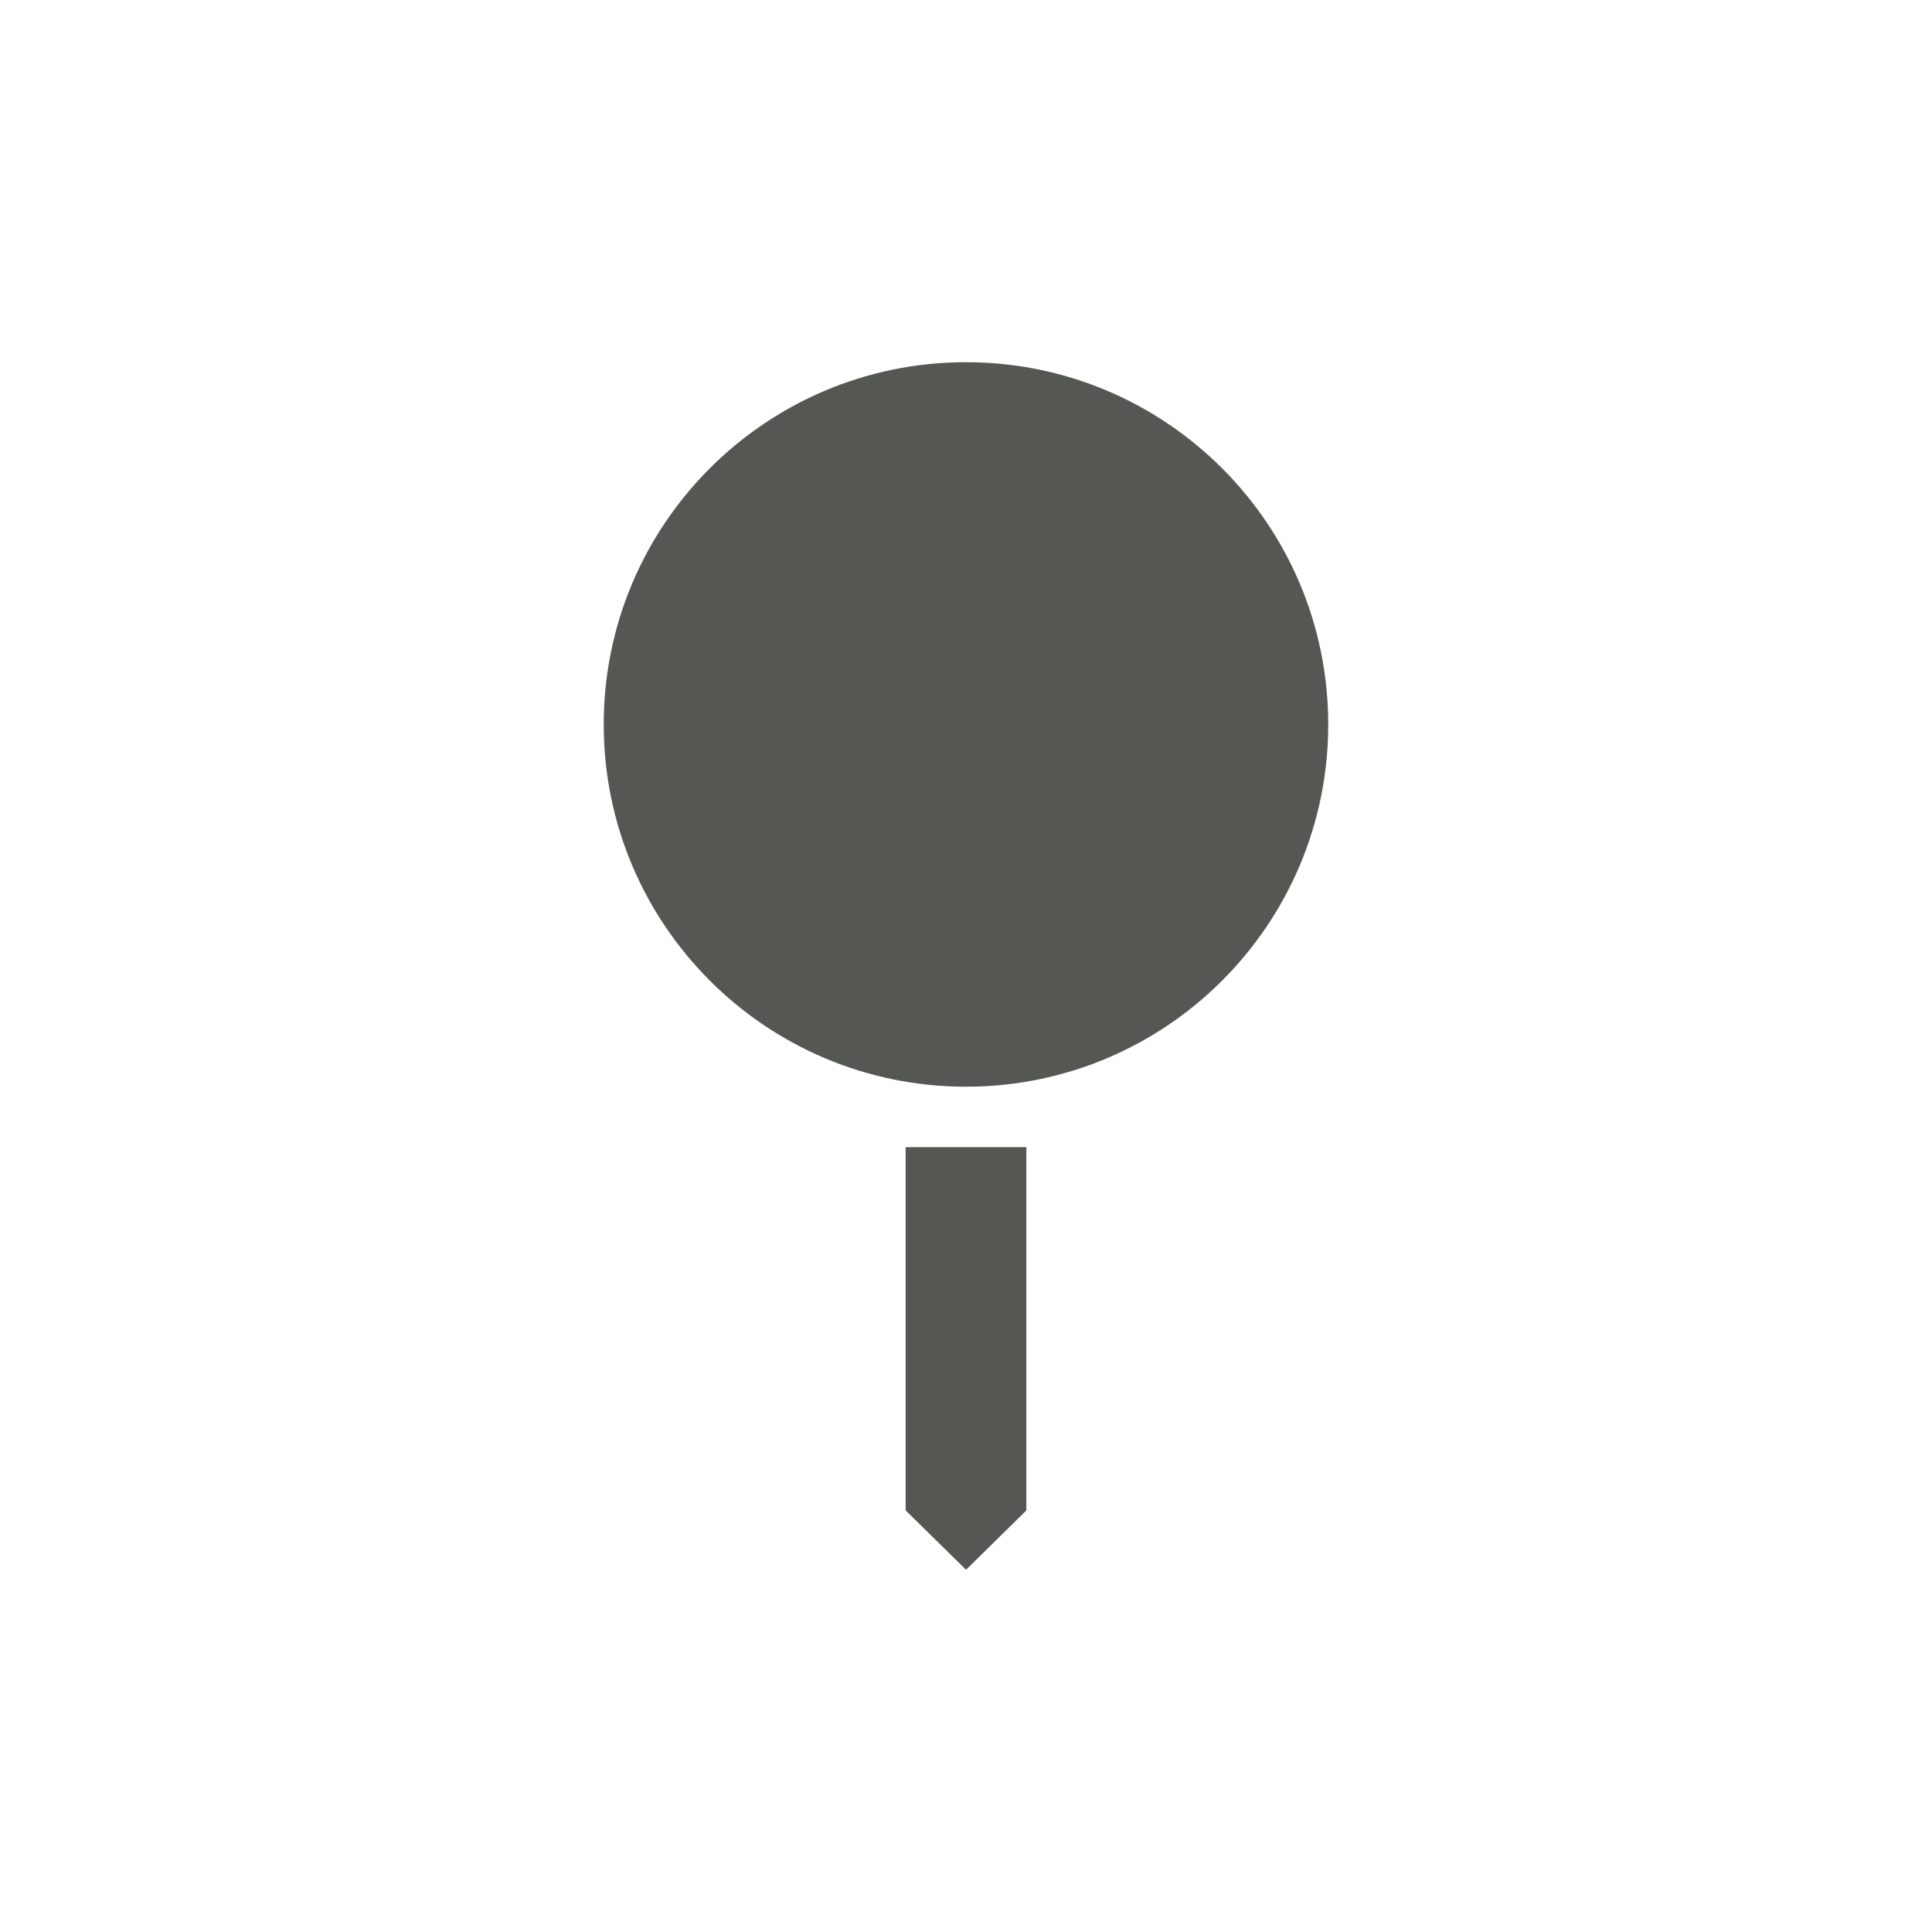
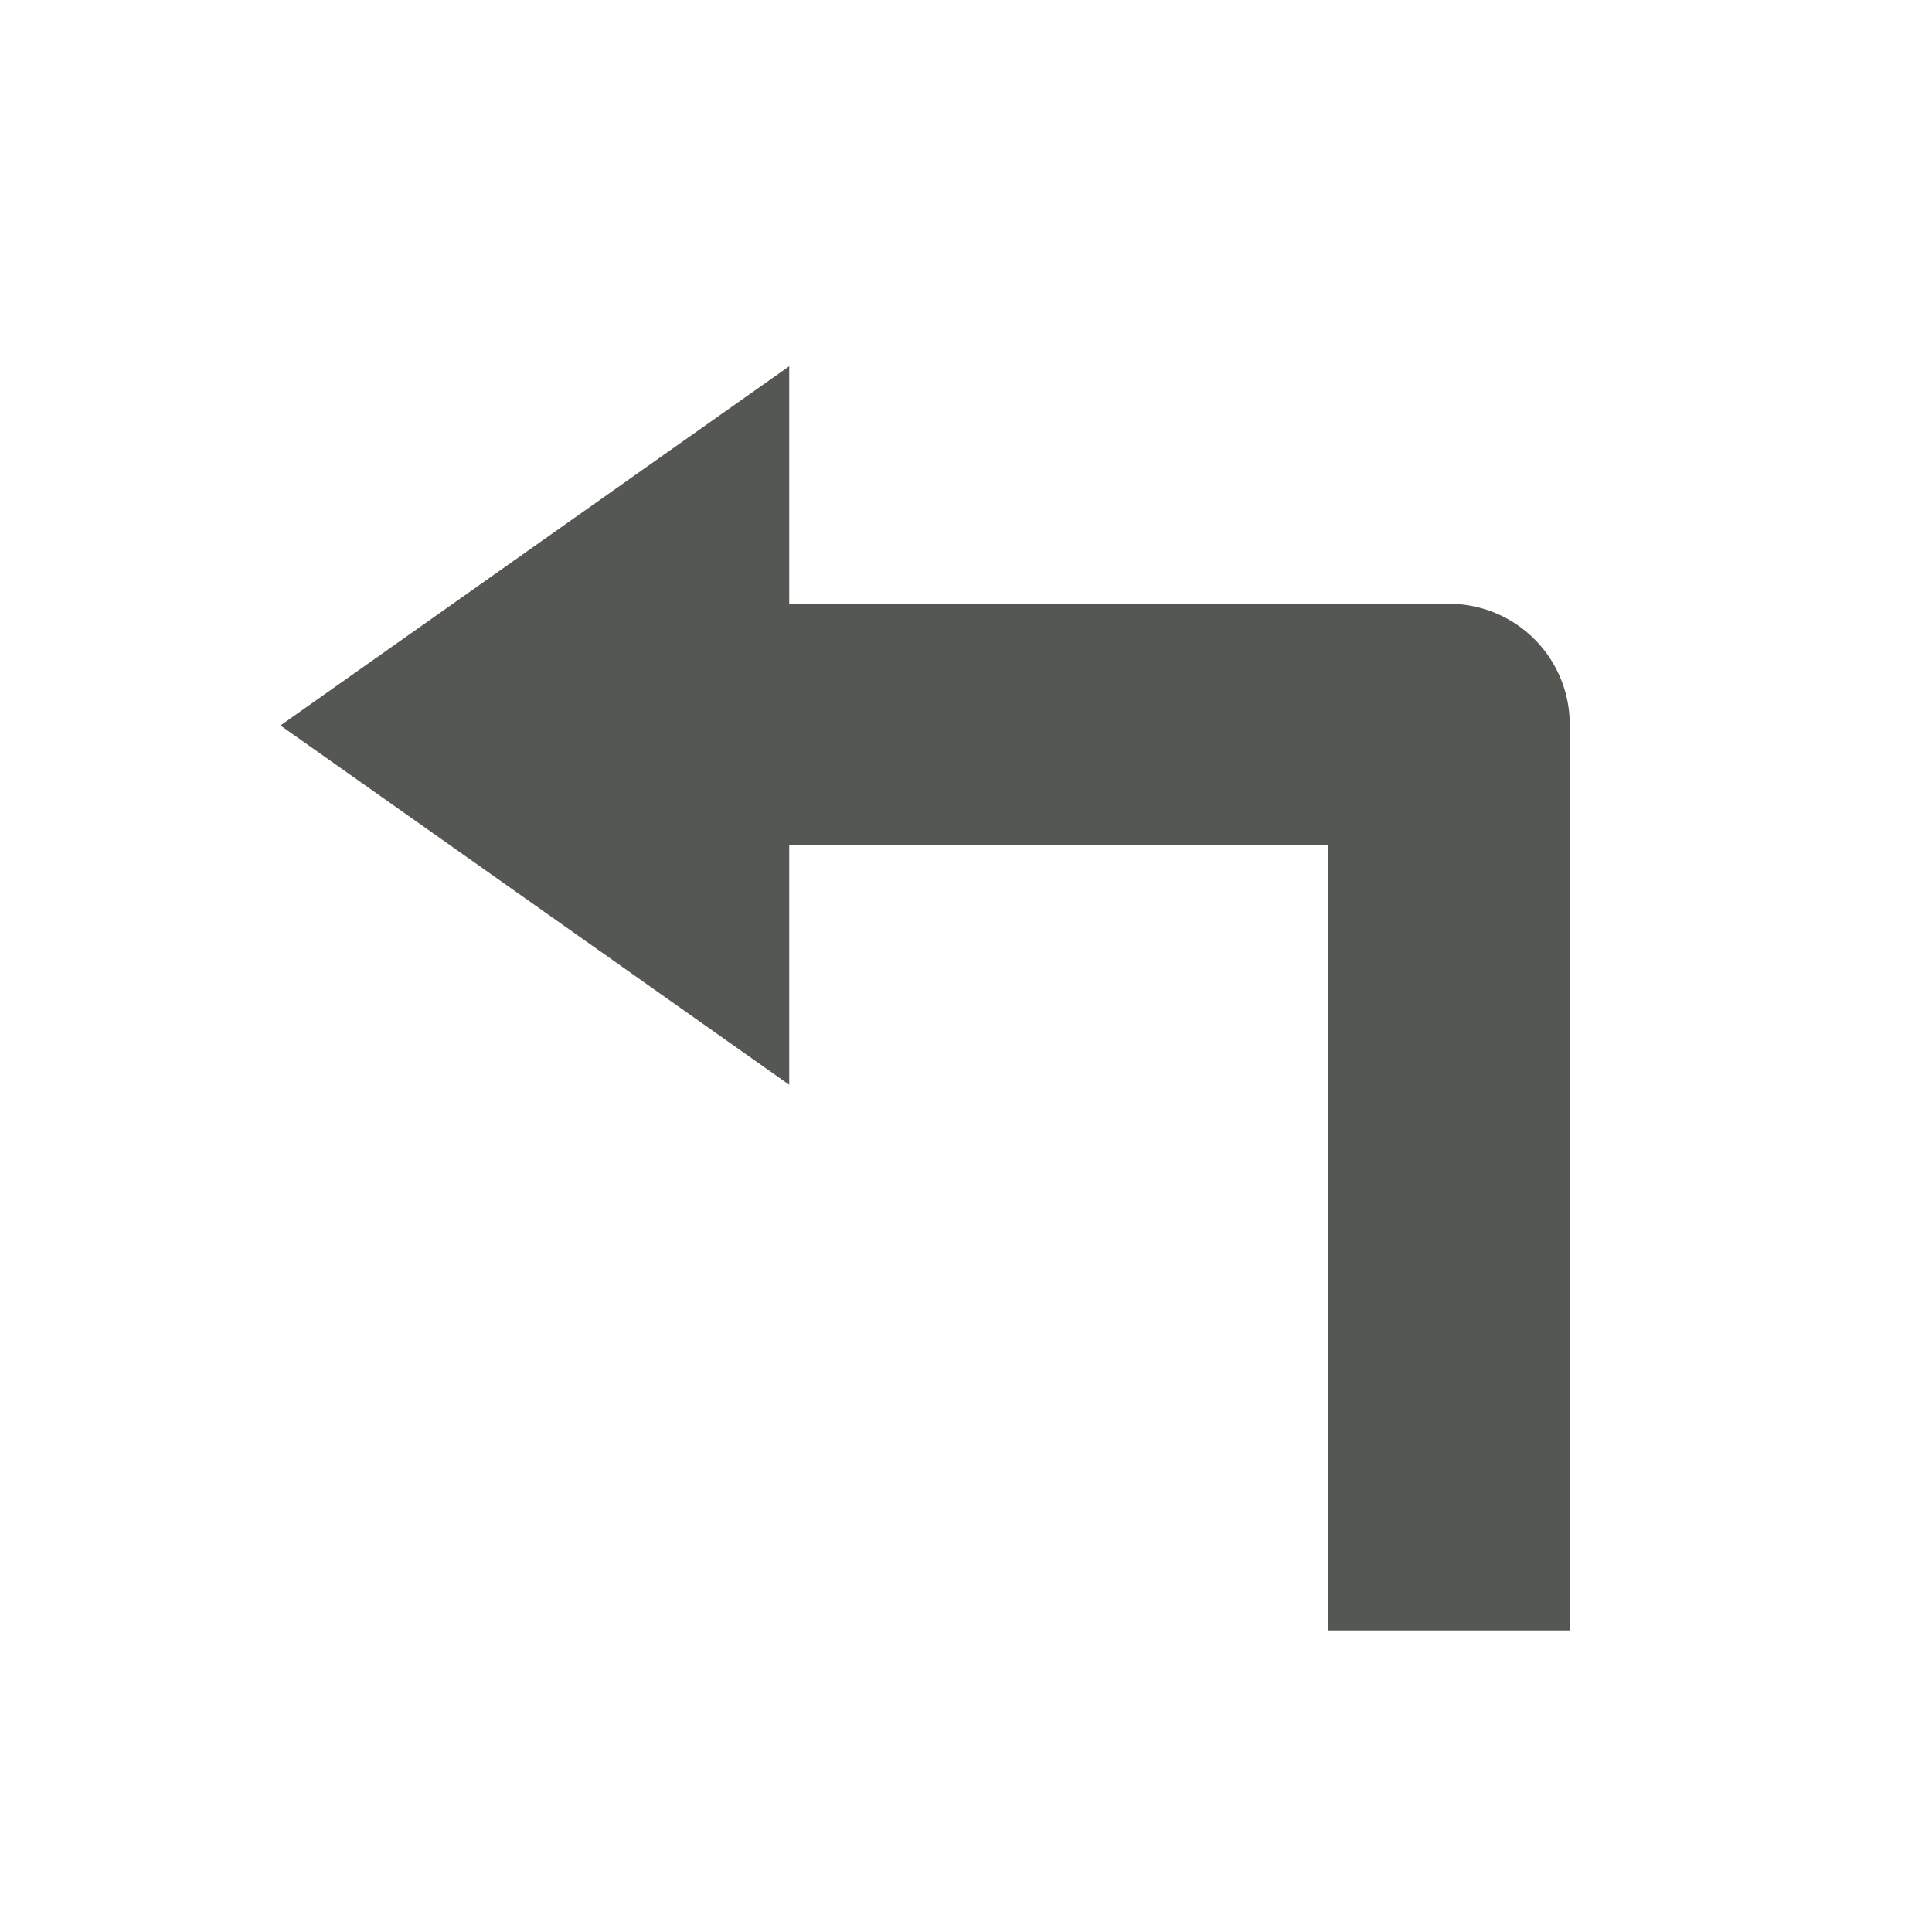
<svg xmlns="http://www.w3.org/2000/svg" width="32px" height="32px" id="svg13790" version="1.1">
  <defs id="defs13792" />
  <g id="layer1">
-     <path style="font-size:medium;font-style:normal;font-variant:normal;font-weight:normal;font-stretch:normal;text-indent:0;text-align:start;text-decoration:none;line-height:normal;letter-spacing:normal;word-spacing:normal;text-transform:none;direction:ltr;block-progression:tb;writing-mode:lr-tb;text-anchor:start;baseline-shift:baseline;color:#000000;fill:#555753;fill-opacity:1;fill-rule:nonzero;stroke:none;stroke-width:2;marker:none;visibility:visible;display:inline;overflow:visible;enable-background:accumulate;font-family:Sans;-inkscape-font-specification:Sans" d="M 15,19 15,25.017 16.001,26 17,25.017 17,19 z" id="path11878" />
-     <path style="color:#000000;fill:#555753;fill-opacity:1;stroke:none;stroke-width:2.696;marker:none;visibility:visible;display:inline;overflow:visible;enable-background:accumulate" id="path11876" d="m 12.281,4.562 a 3.875,3.875 0 1 1 -7.75,0 3.875,3.875 0 1 1 7.75,0 z" transform="matrix(1.548387,0,0,1.548387,2.983871,4.935484)" />
+     <path style="color:#000000;fill:#555753;fill-opacity:1;fill-rule:nonzero;stroke:none;stroke-width:1;marker:none;visibility:visible;display:inline;overflow:visible;enable-background:accumulate" d="m 4.645,12.016 8.427,5.951 0,-11.901 z" id="rect13802-1-3-2" />
+     <path style="fill:none;stroke:#555753;stroke-width:4;stroke-linecap:butt;stroke-linejoin:round;stroke-miterlimit:4;stroke-opacity:1;stroke-dasharray:none" d="M 12.819,12 24,12 24,27.005" id="path6022" />
  </g>
</svg>
